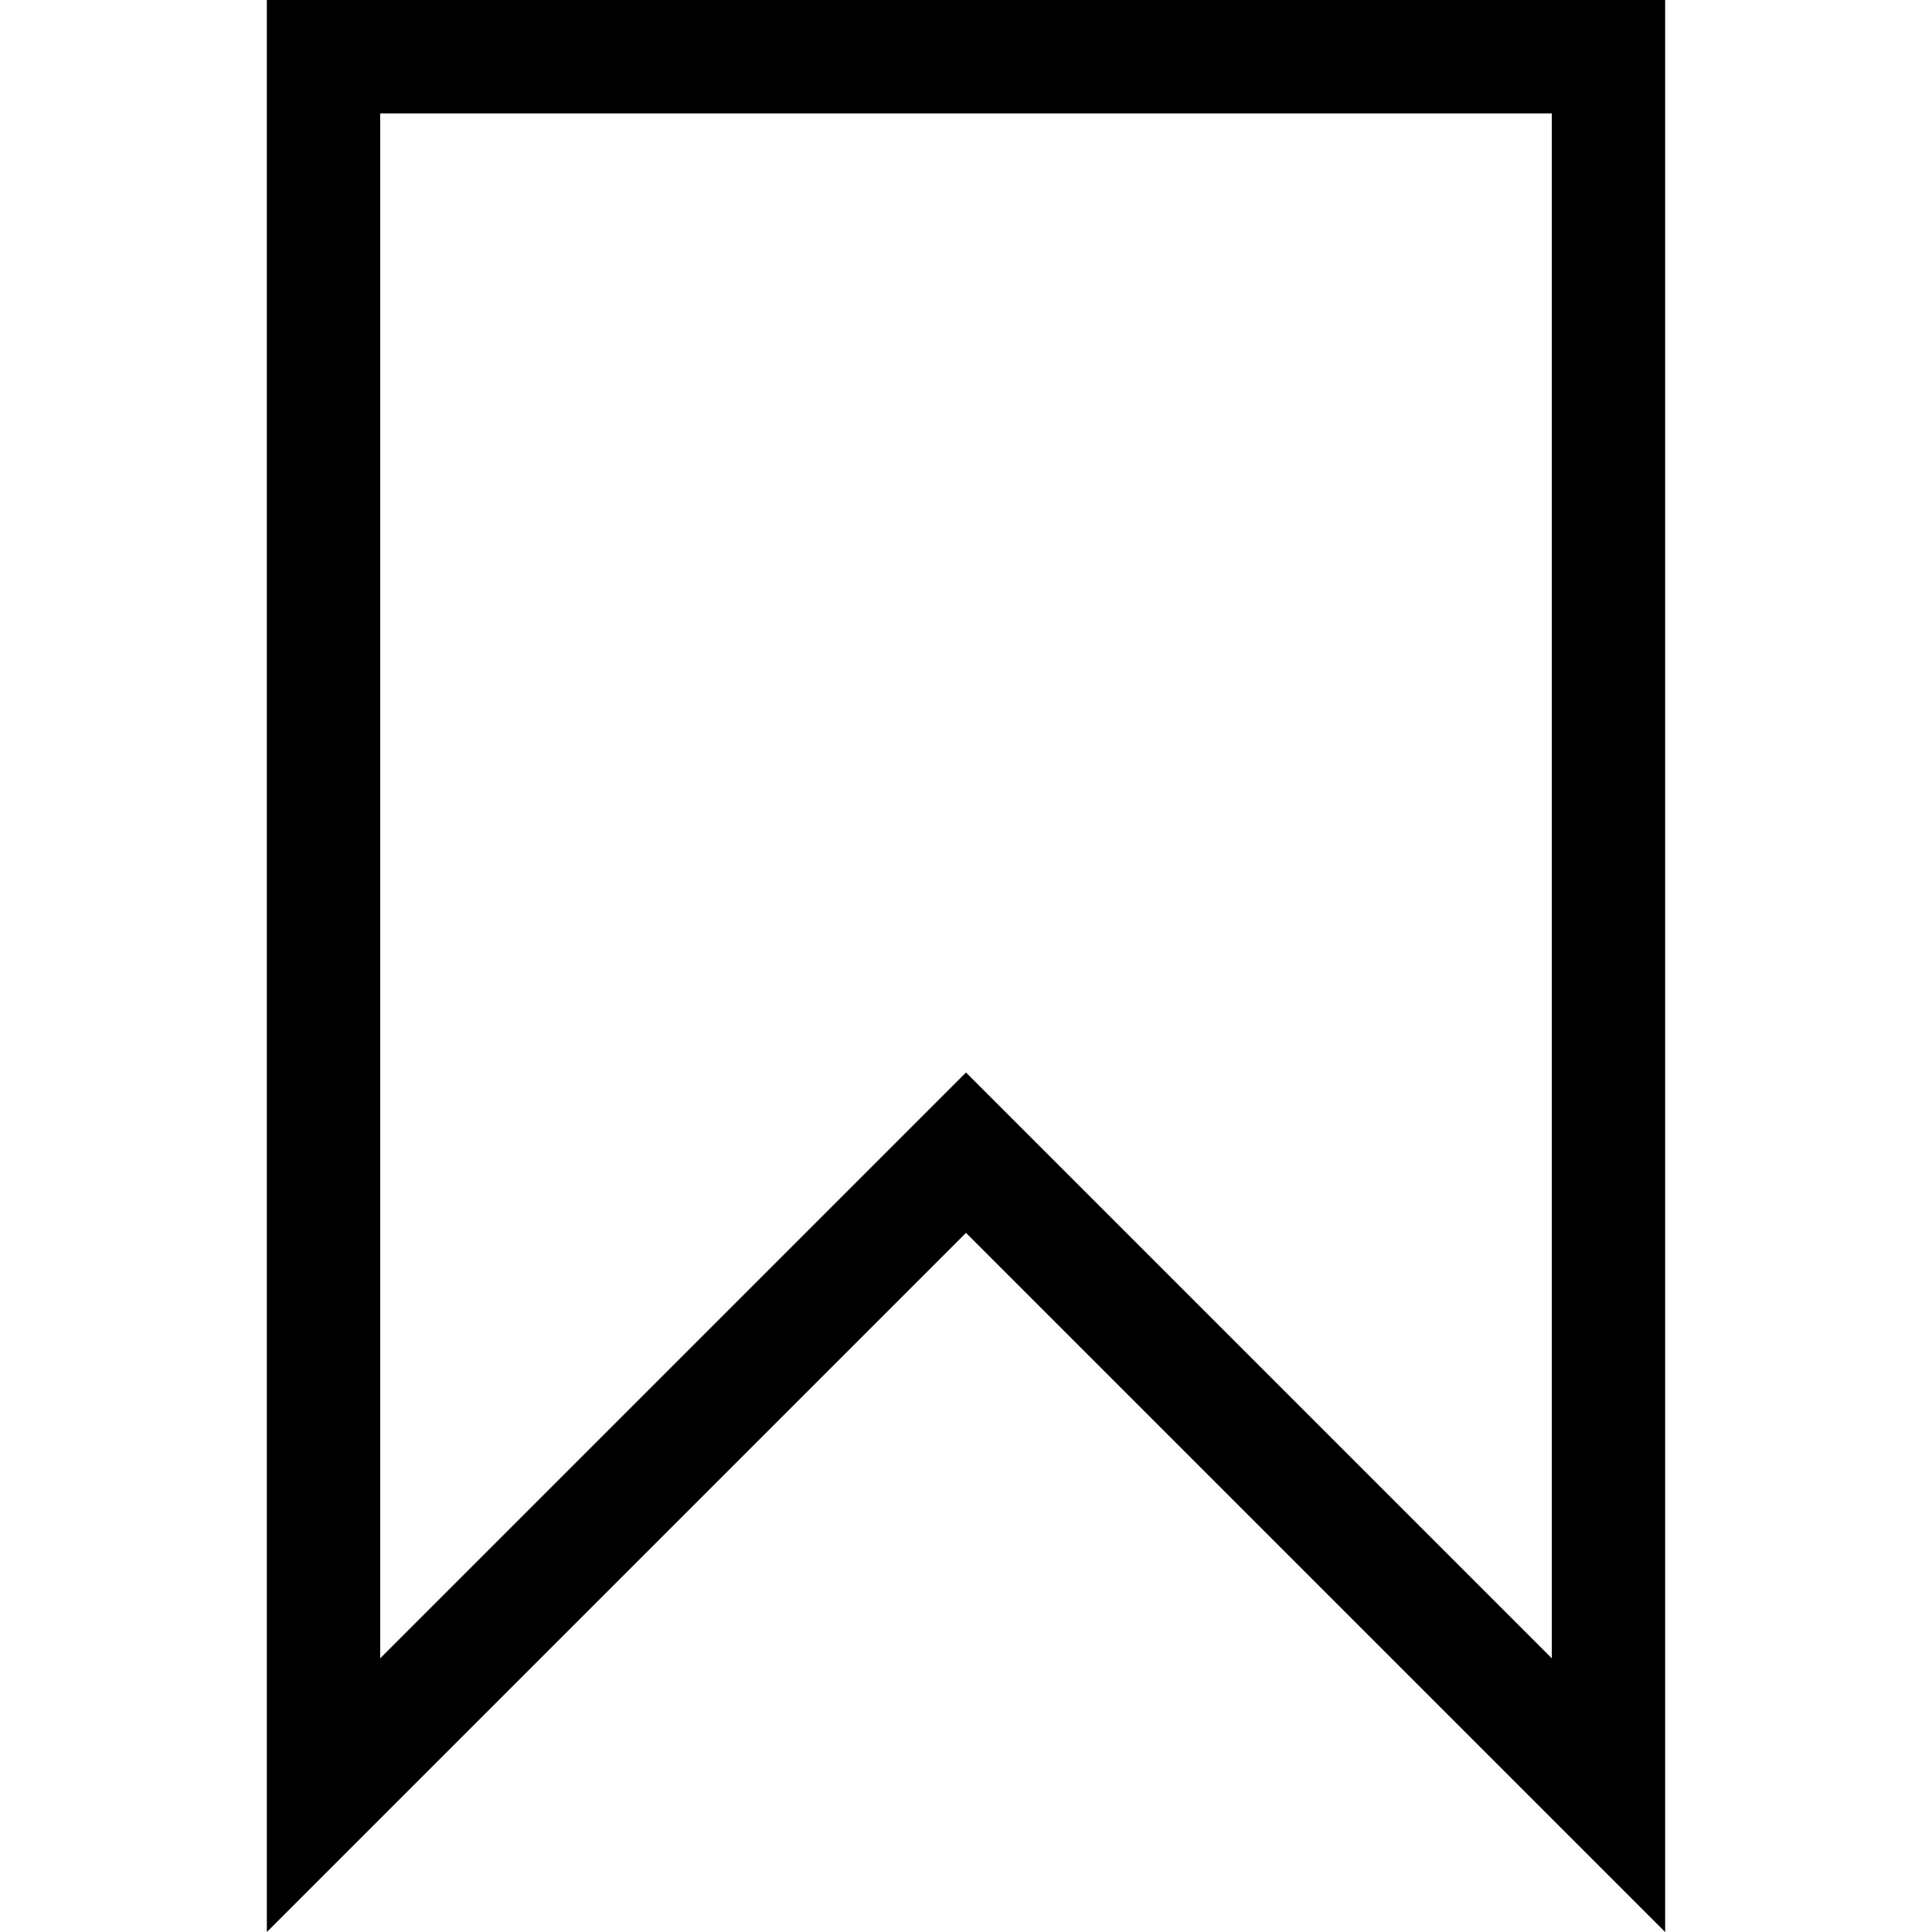
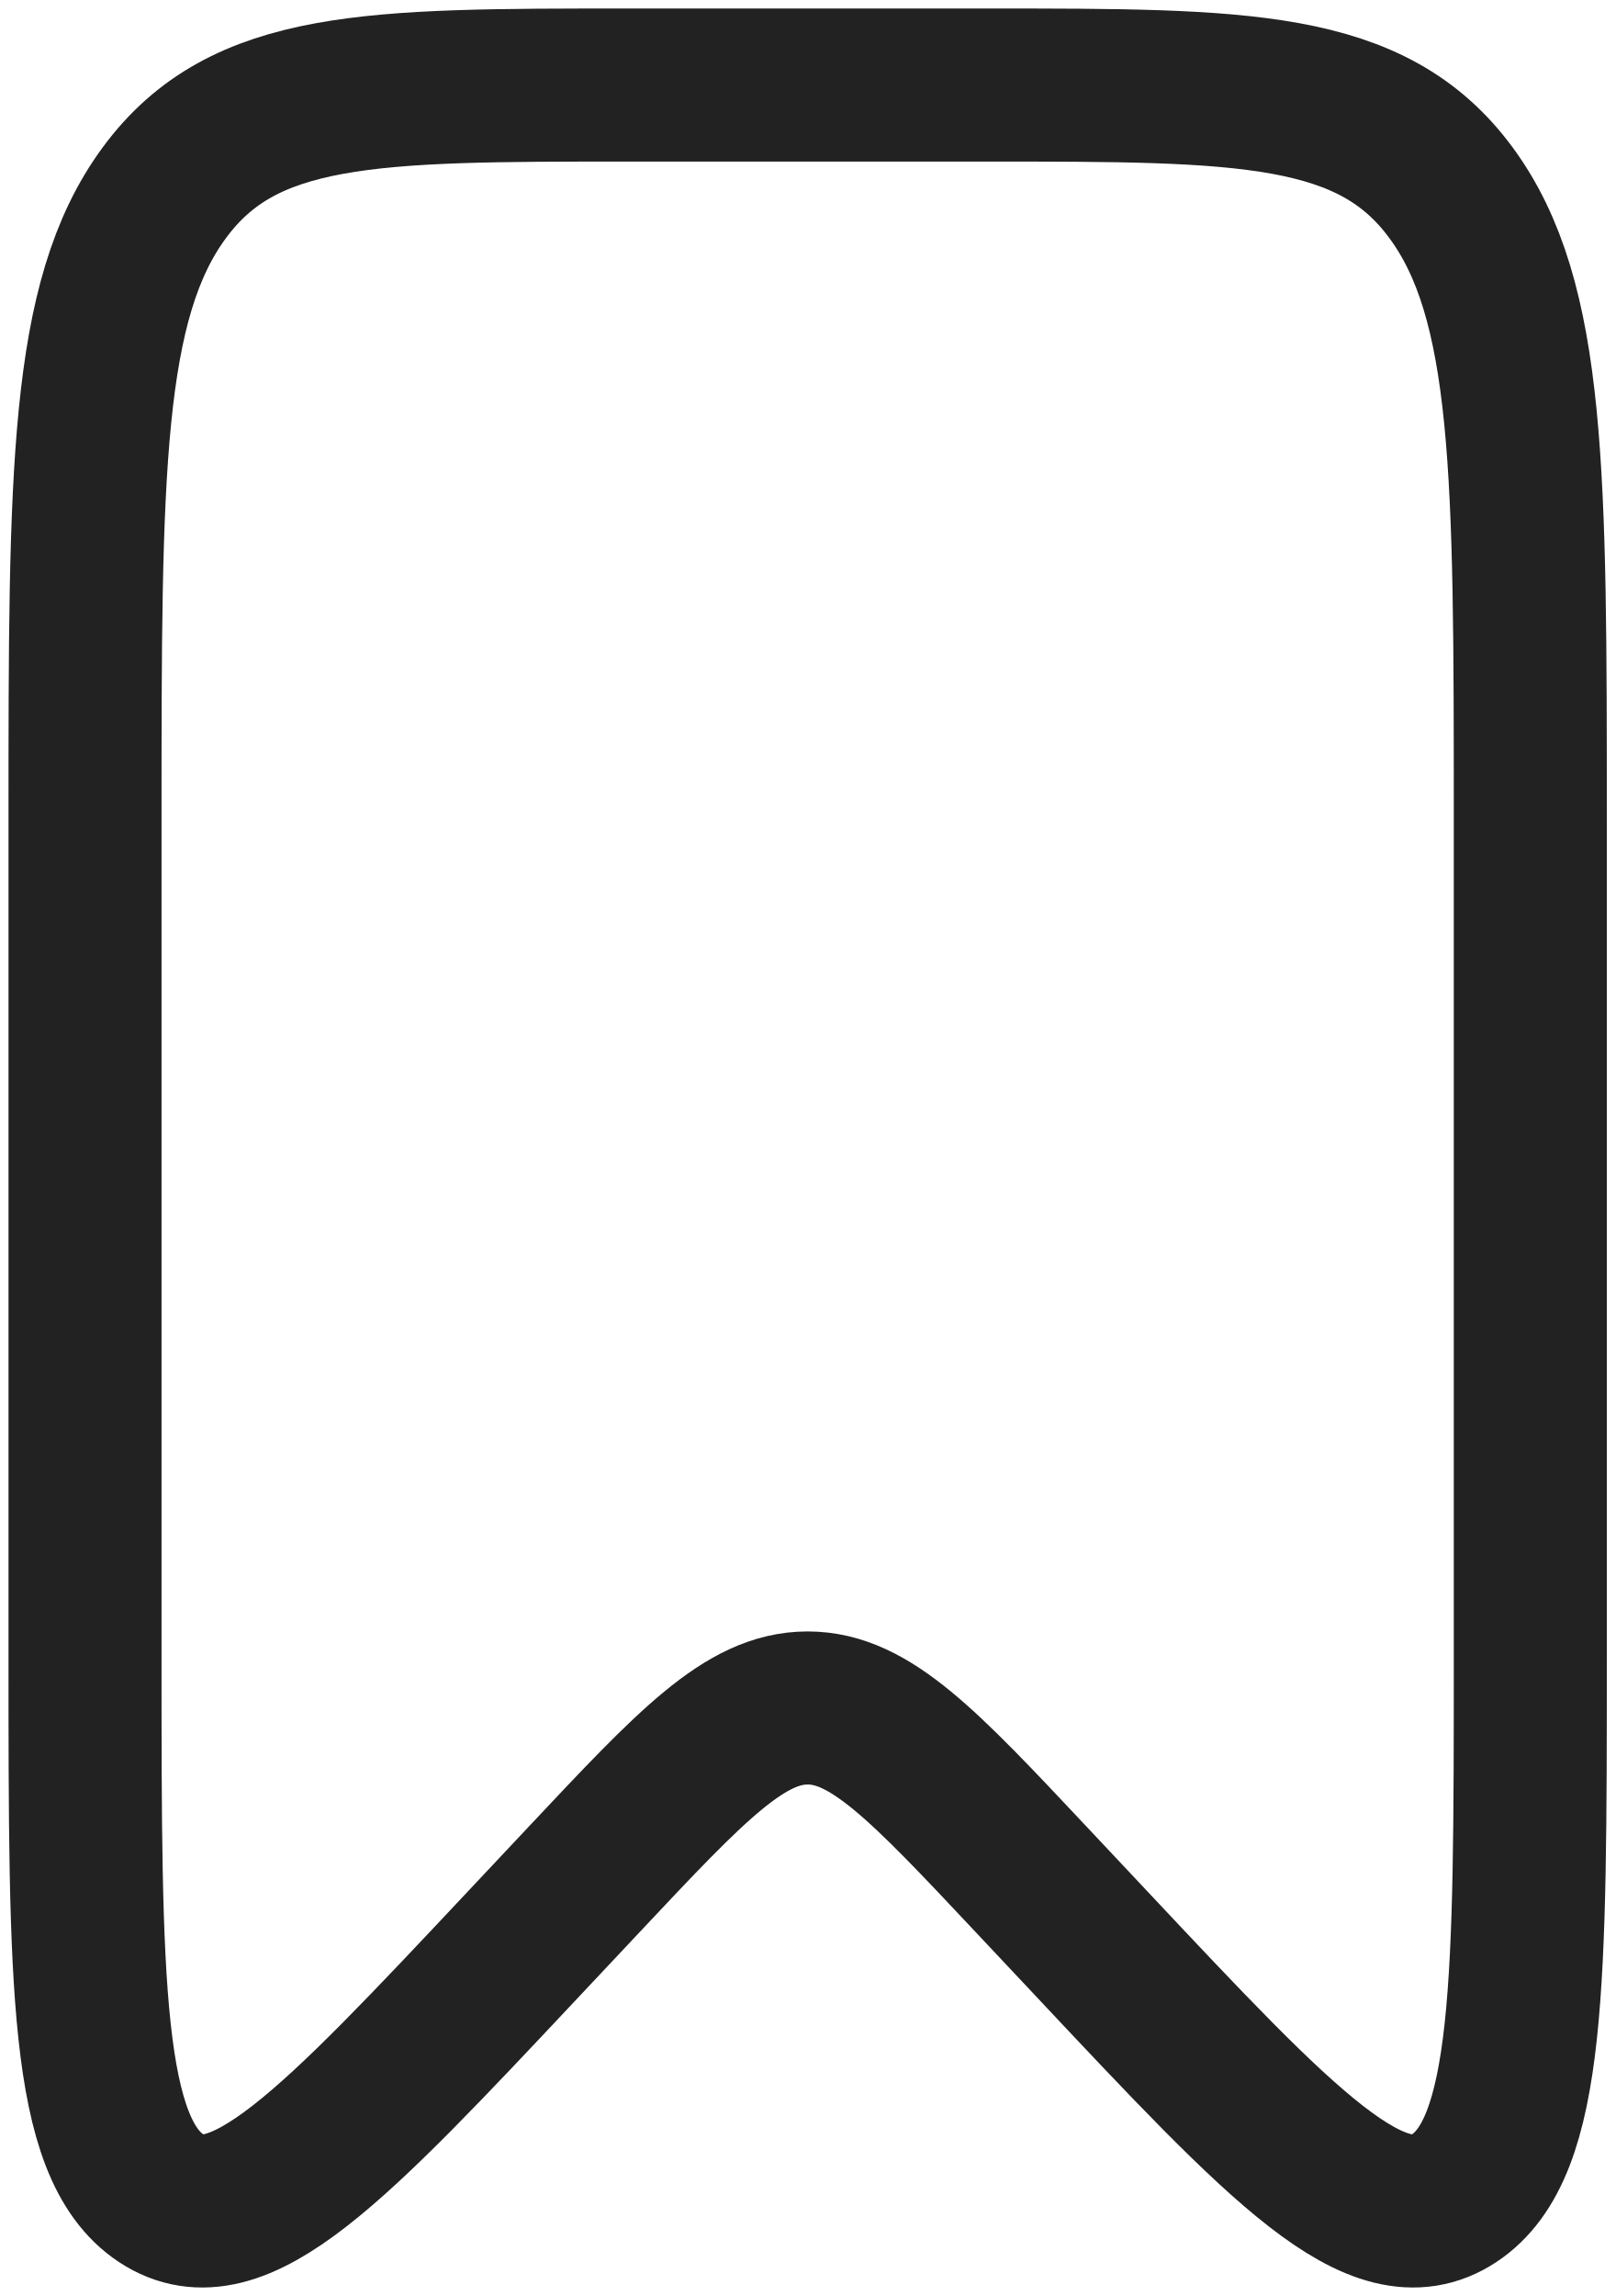
- <svg xmlns="http://www.w3.org/2000/svg" fill="#000000" height="800px" width="800px" version="1.1" id="Layer_1" viewBox="0 0 512 512" xml:space="preserve">
-   <g>
-     <g>
-       <path d="M70.715,0v512L256,326.715L441.285,512V0H70.715z M411.239,439.462L256,284.224L100.761,439.462V30.046h310.477V439.462z" />
-     </g>
-   </g>
+ <svg xmlns="http://www.w3.org/2000/svg" width="19" height="27" viewBox="0 0 19 27" fill="none">
+   <path d="M1 9.637C1 5.566 1 3.53 1.934 2.265C2.867 1 4.37 1 7.375 1H11.625C14.63 1 16.133 1 17.066 2.265C18 3.53 18 5.566 18 9.637V19.466C18 23.328 18 25.26 17.103 25.851C16.206 26.441 15.085 25.248 12.843 22.861L12.126 22.098C10.865 20.756 10.235 20.085 9.5 20.085C8.765 20.085 8.135 20.756 6.874 22.098L6.157 22.861C3.915 25.248 2.794 26.441 1.897 25.851C1 25.26 1 23.328 1 19.466V9.637Z" stroke="#222222" stroke-width="1.8" />
</svg>
